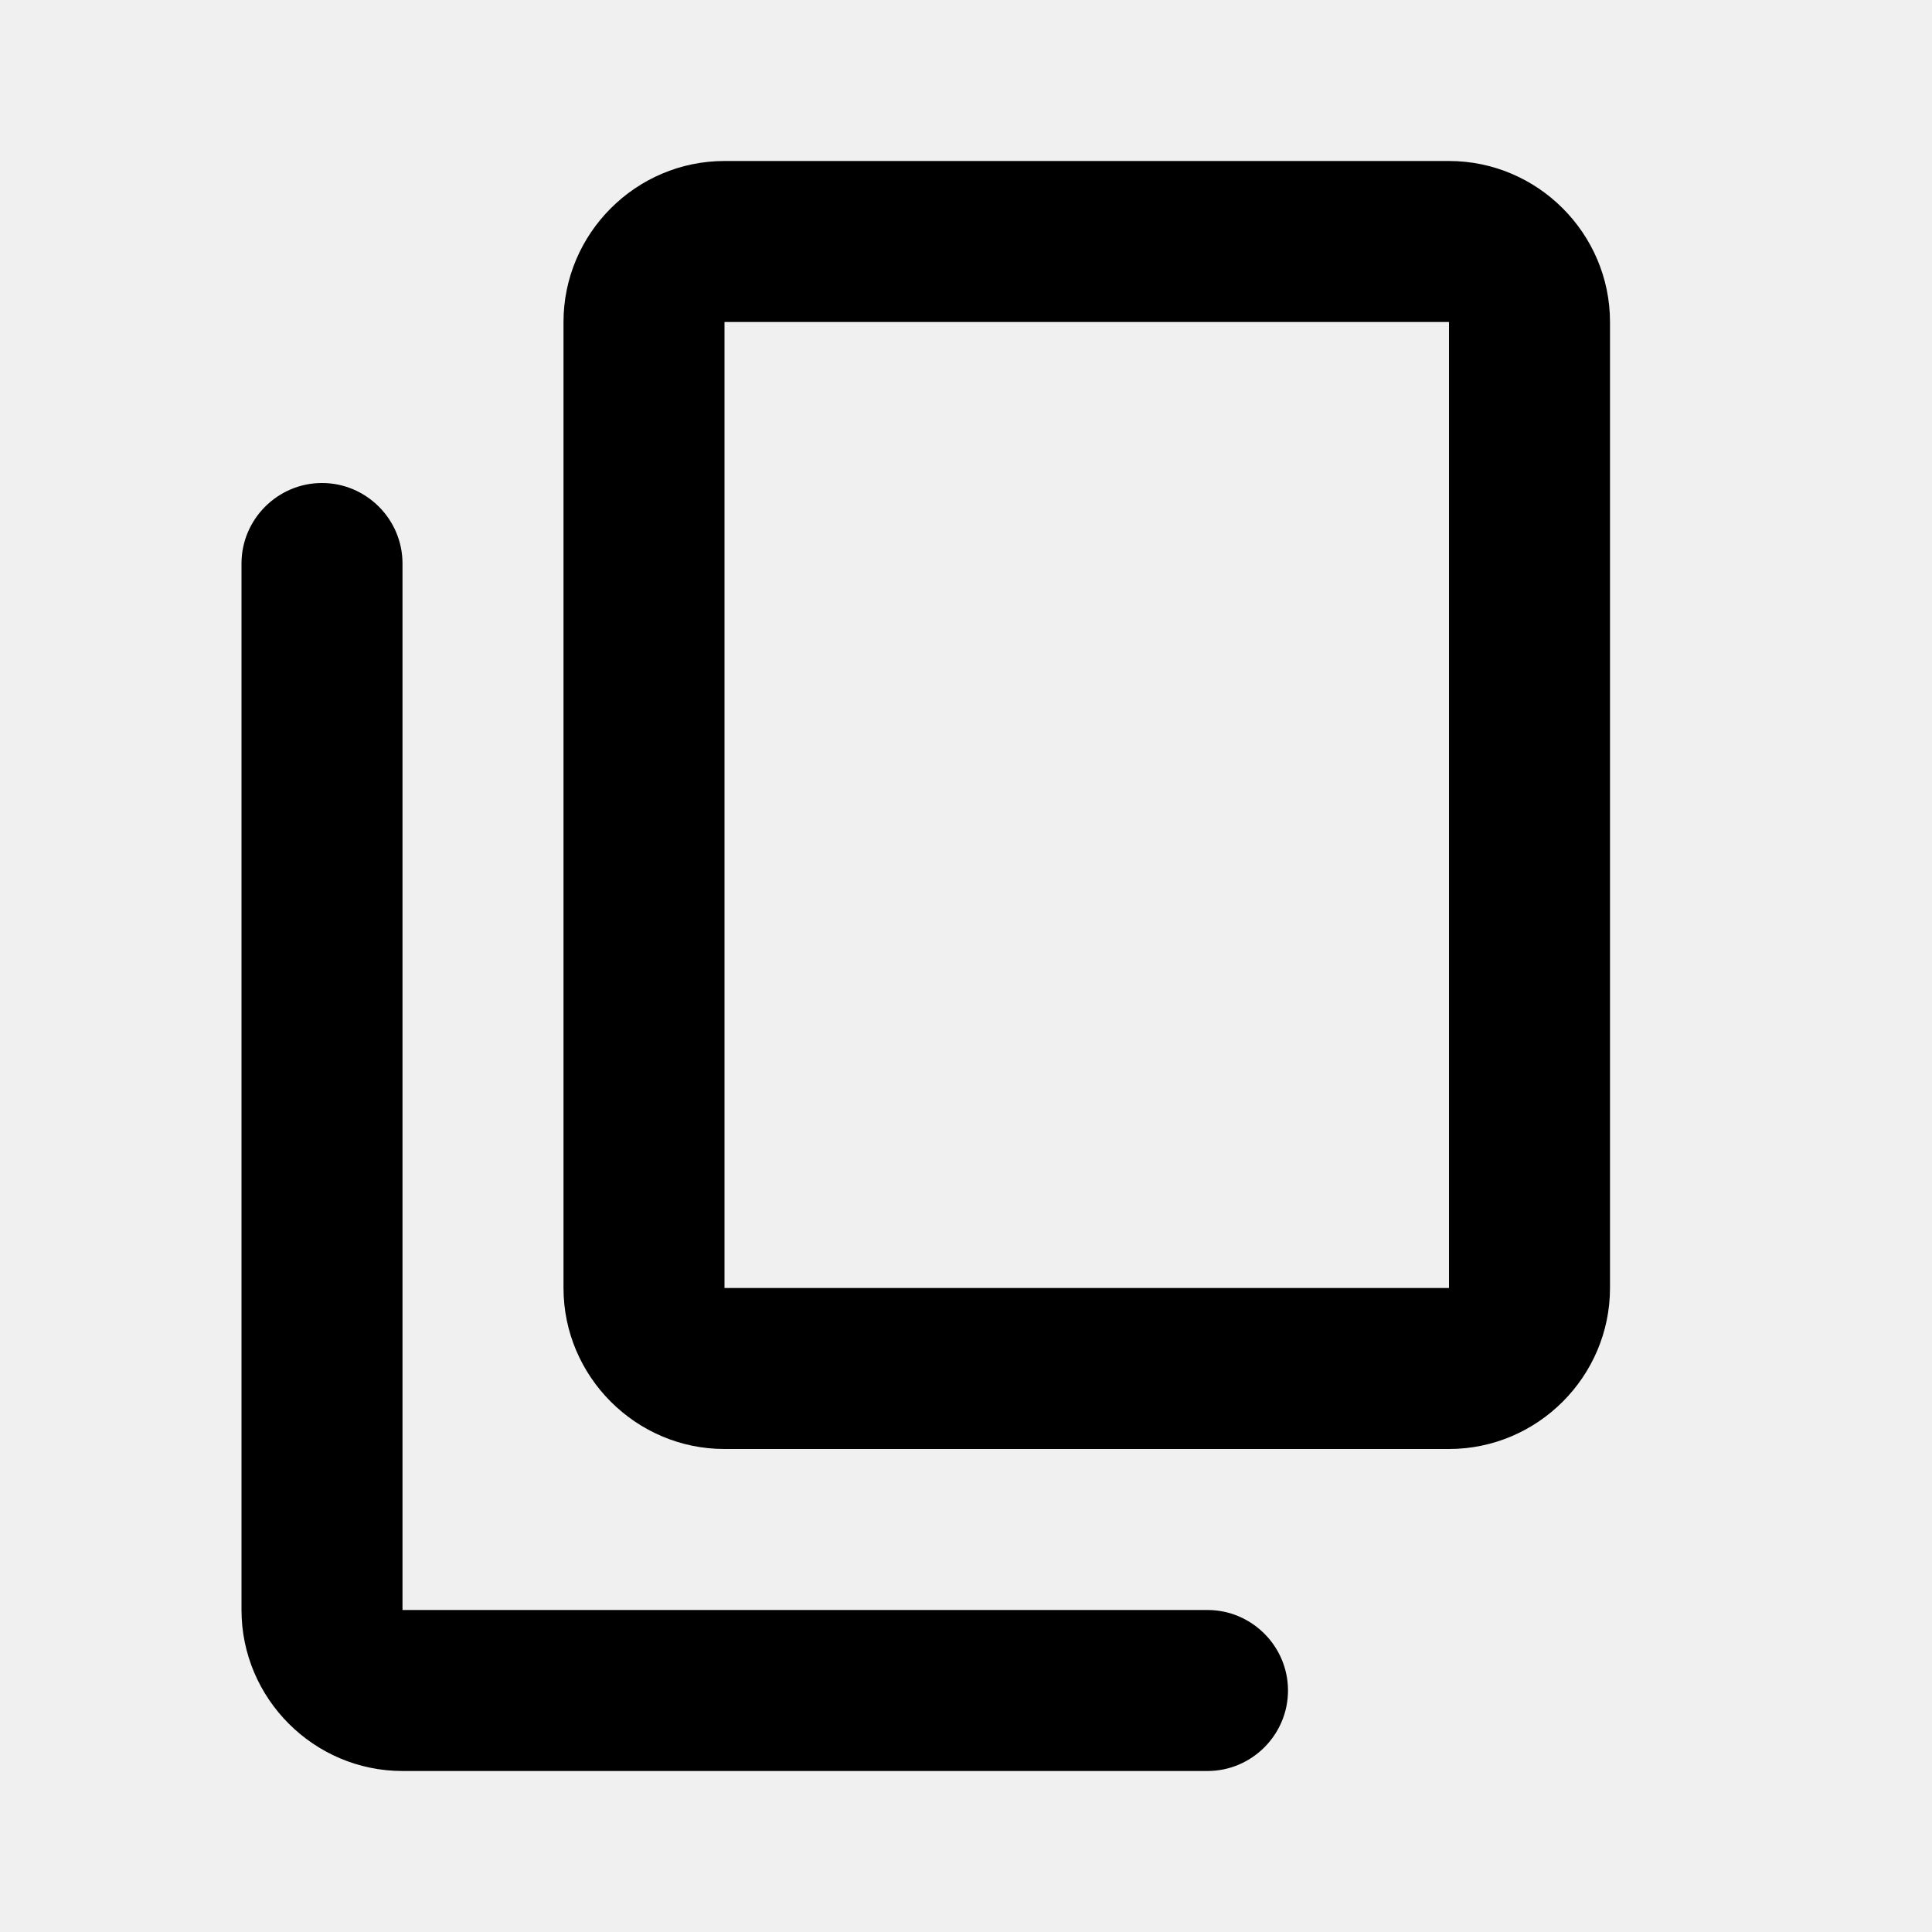
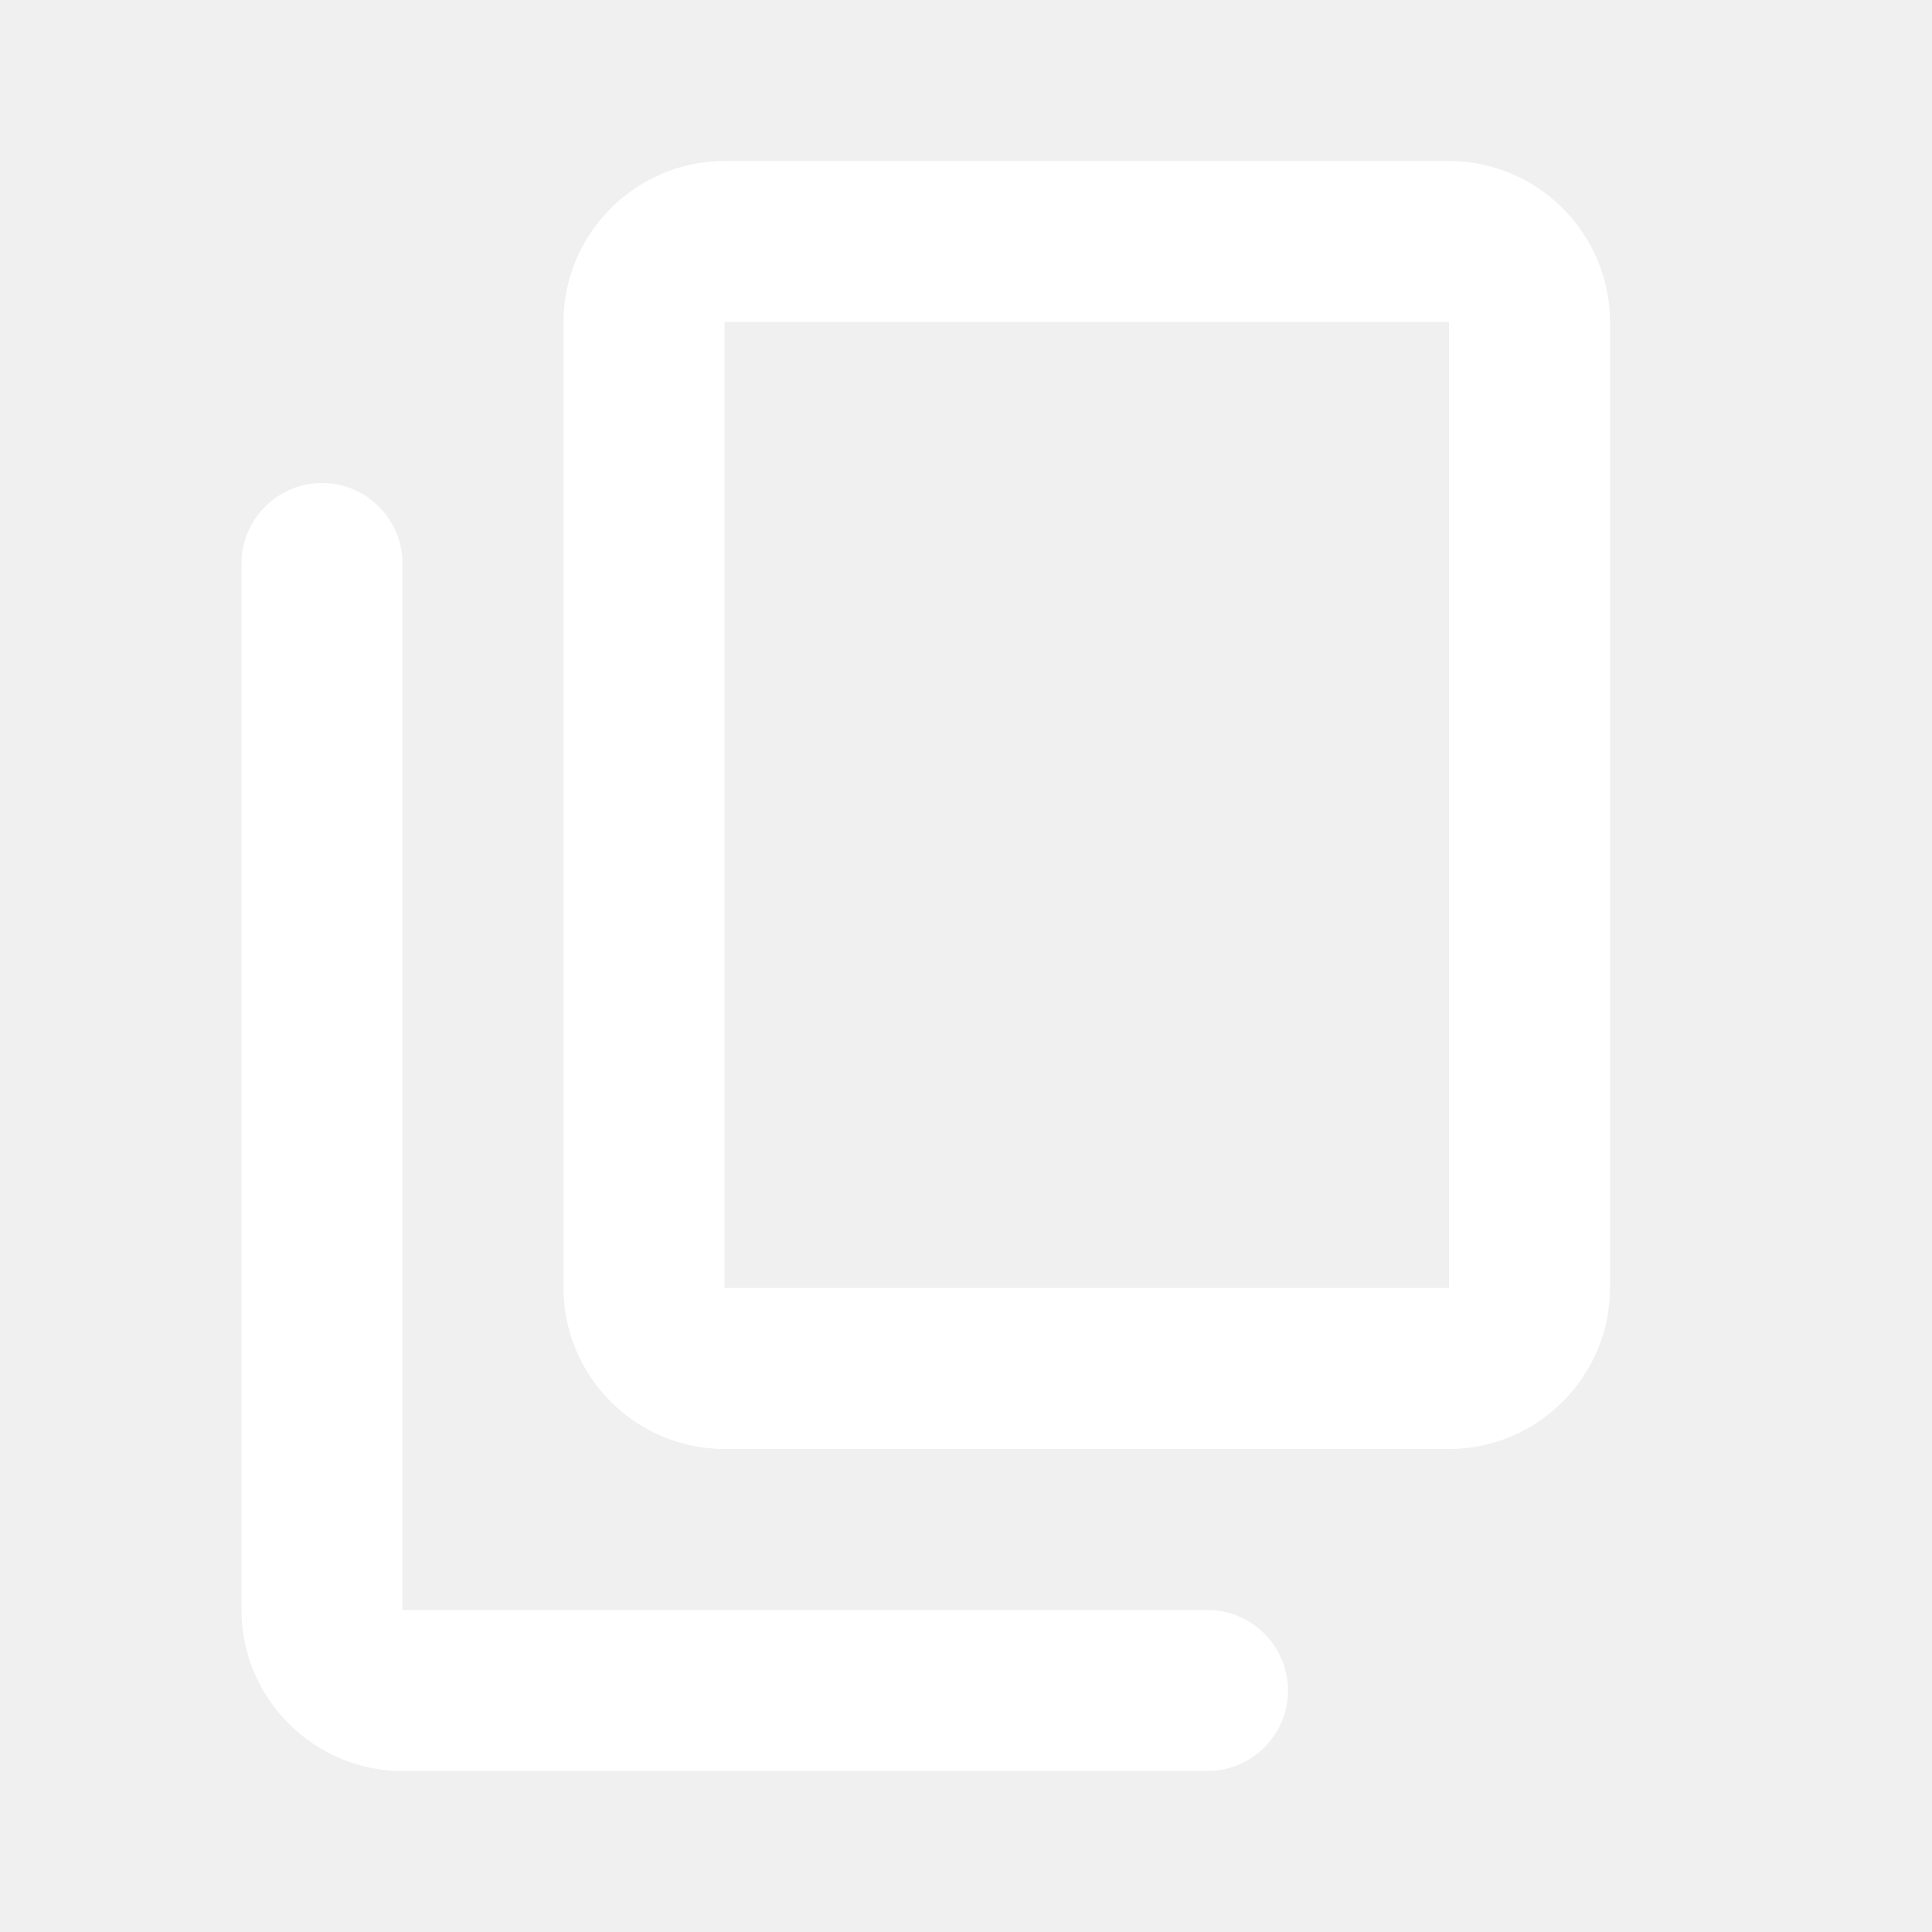
- <svg xmlns="http://www.w3.org/2000/svg" enable-background="new 0 0 24 24" height="24" viewBox="0 0 24 24" width="24">
+ <svg xmlns="http://www.w3.org/2000/svg" enable-background="new 0 0 24 24" viewBox="0 0 24 24" fill="white" width="24px" height="24px">
  <g>
    <rect fill="none" height="24" width="24" />
  </g>
  <g>
    <path d="M15,20H5V7c0-0.55-0.45-1-1-1h0C3.45,6,3,6.45,3,7v13c0,1.1,0.9,2,2,2h10c0.55,0,1-0.45,1-1v0C16,20.45,15.55,20,15,20z M20,16V4c0-1.1-0.9-2-2-2H9C7.9,2,7,2.9,7,4v12c0,1.1,0.9,2,2,2h9C19.1,18,20,17.1,20,16z M18,16H9V4h9V16z" />
  </g>
</svg>
